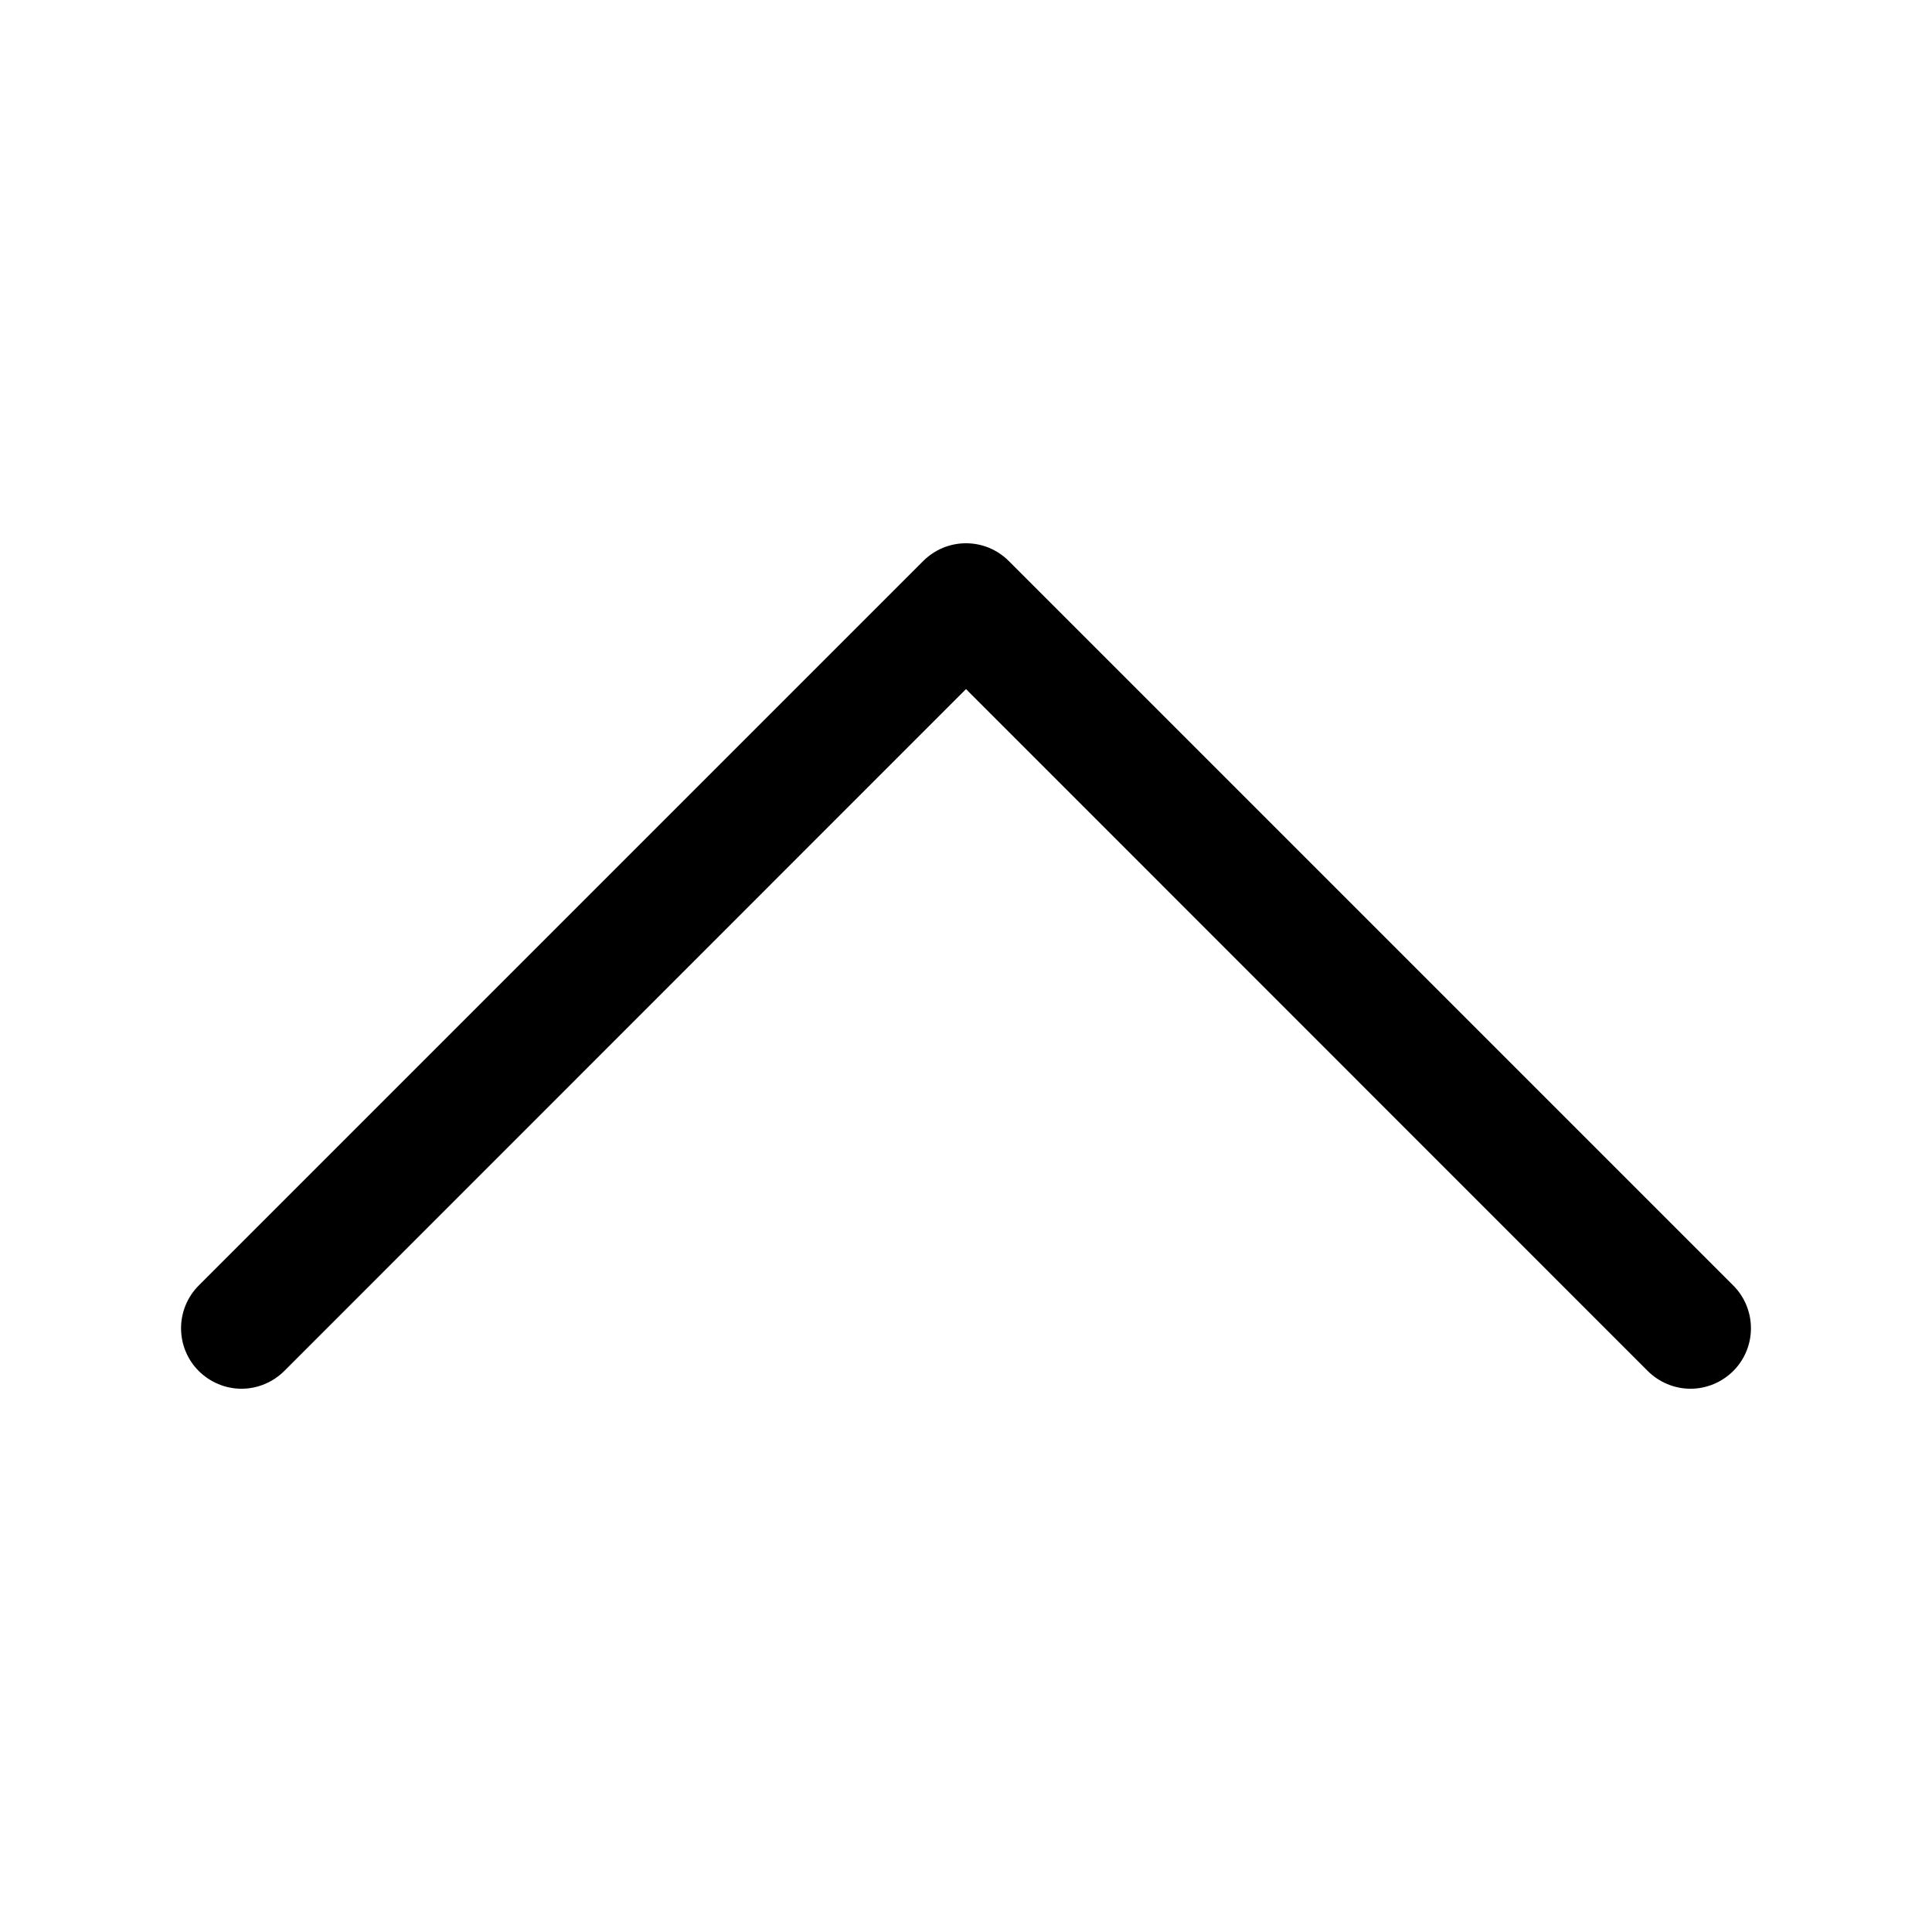
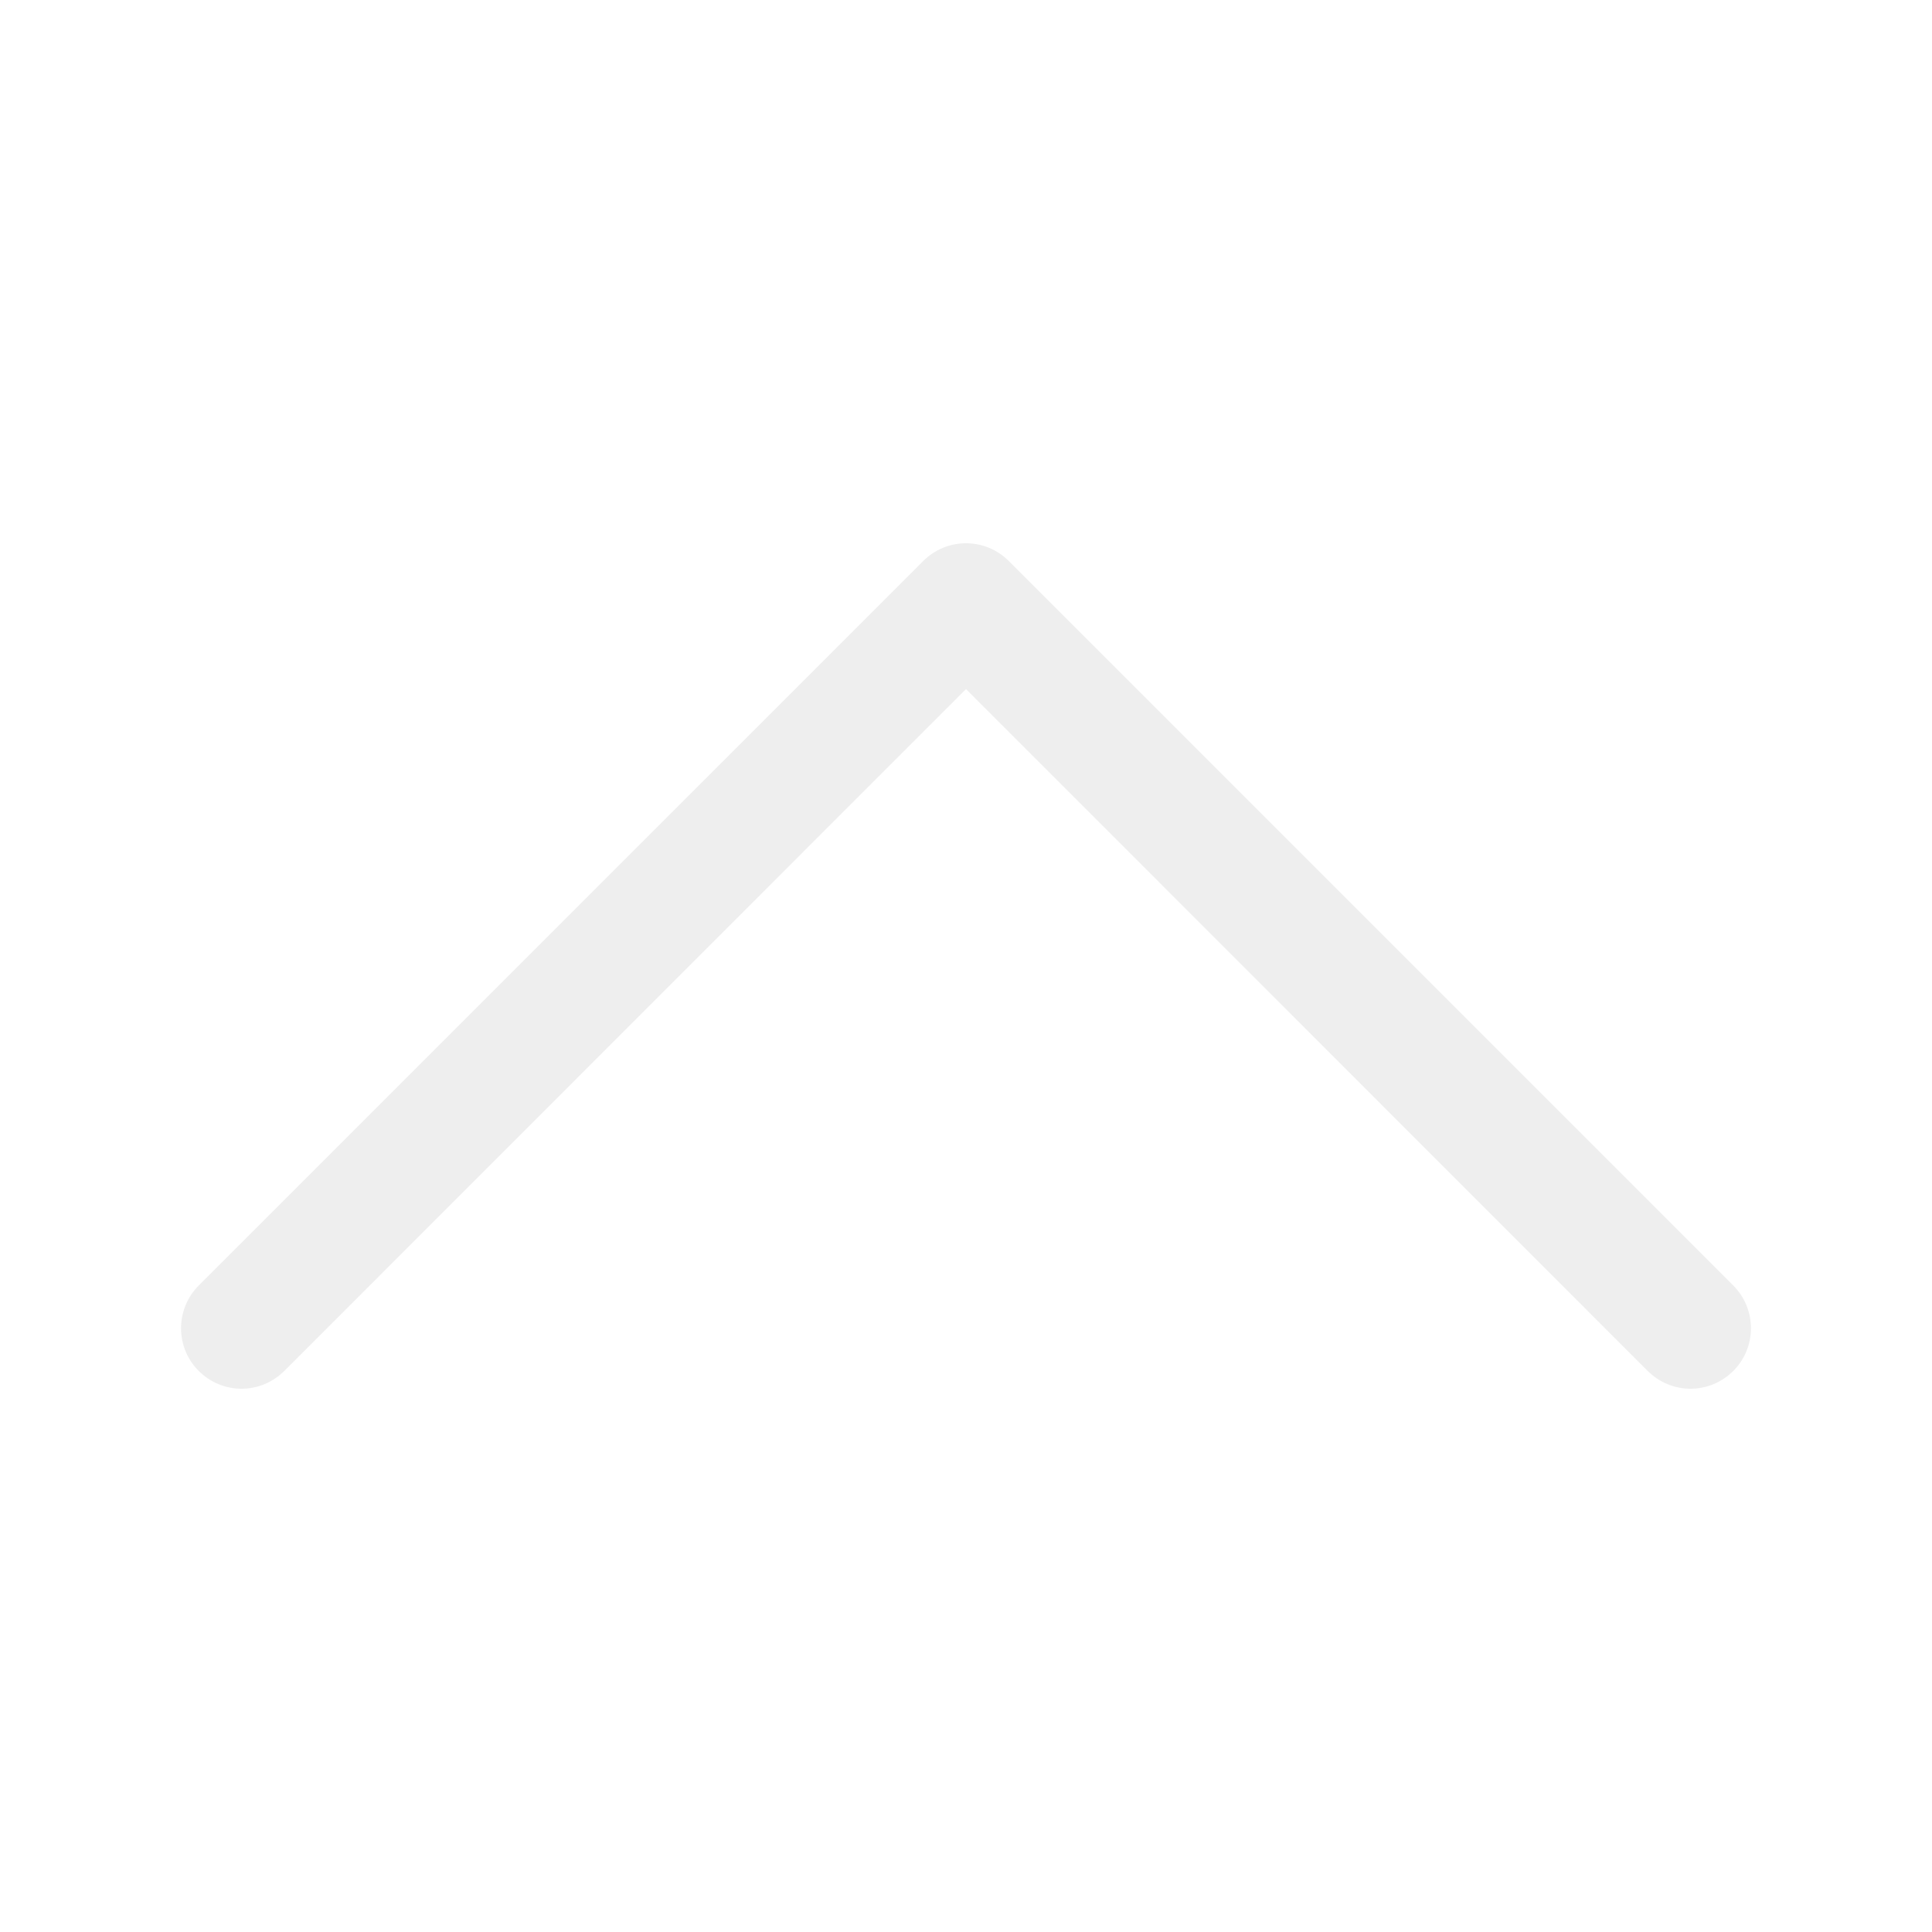
<svg xmlns="http://www.w3.org/2000/svg" width="21" height="21" viewBox="0 0 21 21" fill="none">
-   <path fill-rule="evenodd" clip-rule="evenodd" d="M10.035 6.098C10.096 6.037 10.169 5.988 10.248 5.955C10.328 5.922 10.414 5.905 10.5 5.905C10.586 5.905 10.672 5.922 10.752 5.955C10.831 5.988 10.904 6.037 10.965 6.098L18.84 13.973C18.963 14.096 19.032 14.263 19.032 14.438C19.032 14.612 18.963 14.779 18.84 14.902C18.716 15.025 18.549 15.095 18.375 15.095C18.201 15.095 18.034 15.025 17.91 14.902L10.5 7.49L3.09 14.902C2.966 15.025 2.799 15.095 2.625 15.095C2.451 15.095 2.284 15.025 2.16 14.902C2.037 14.779 1.968 14.612 1.968 14.438C1.968 14.263 2.037 14.096 2.16 13.973L10.035 6.098Z" fill="black" />
+   <path fill-rule="evenodd" clip-rule="evenodd" d="M10.035 6.098C10.096 6.037 10.169 5.988 10.248 5.955C10.328 5.922 10.414 5.905 10.5 5.905C10.586 5.905 10.672 5.922 10.752 5.955C10.831 5.988 10.904 6.037 10.965 6.098L18.84 13.973C18.963 14.096 19.032 14.263 19.032 14.438C19.032 14.612 18.963 14.779 18.84 14.902C18.716 15.025 18.549 15.095 18.375 15.095C18.201 15.095 18.034 15.025 17.91 14.902L10.5 7.49L3.09 14.902C2.966 15.025 2.799 15.095 2.625 15.095C2.451 15.095 2.284 15.025 2.16 14.902C2.037 14.779 1.968 14.612 1.968 14.438C1.968 14.263 2.037 14.096 2.16 13.973L10.035 6.098Z" fill="#EEEEEE" />
</svg>
